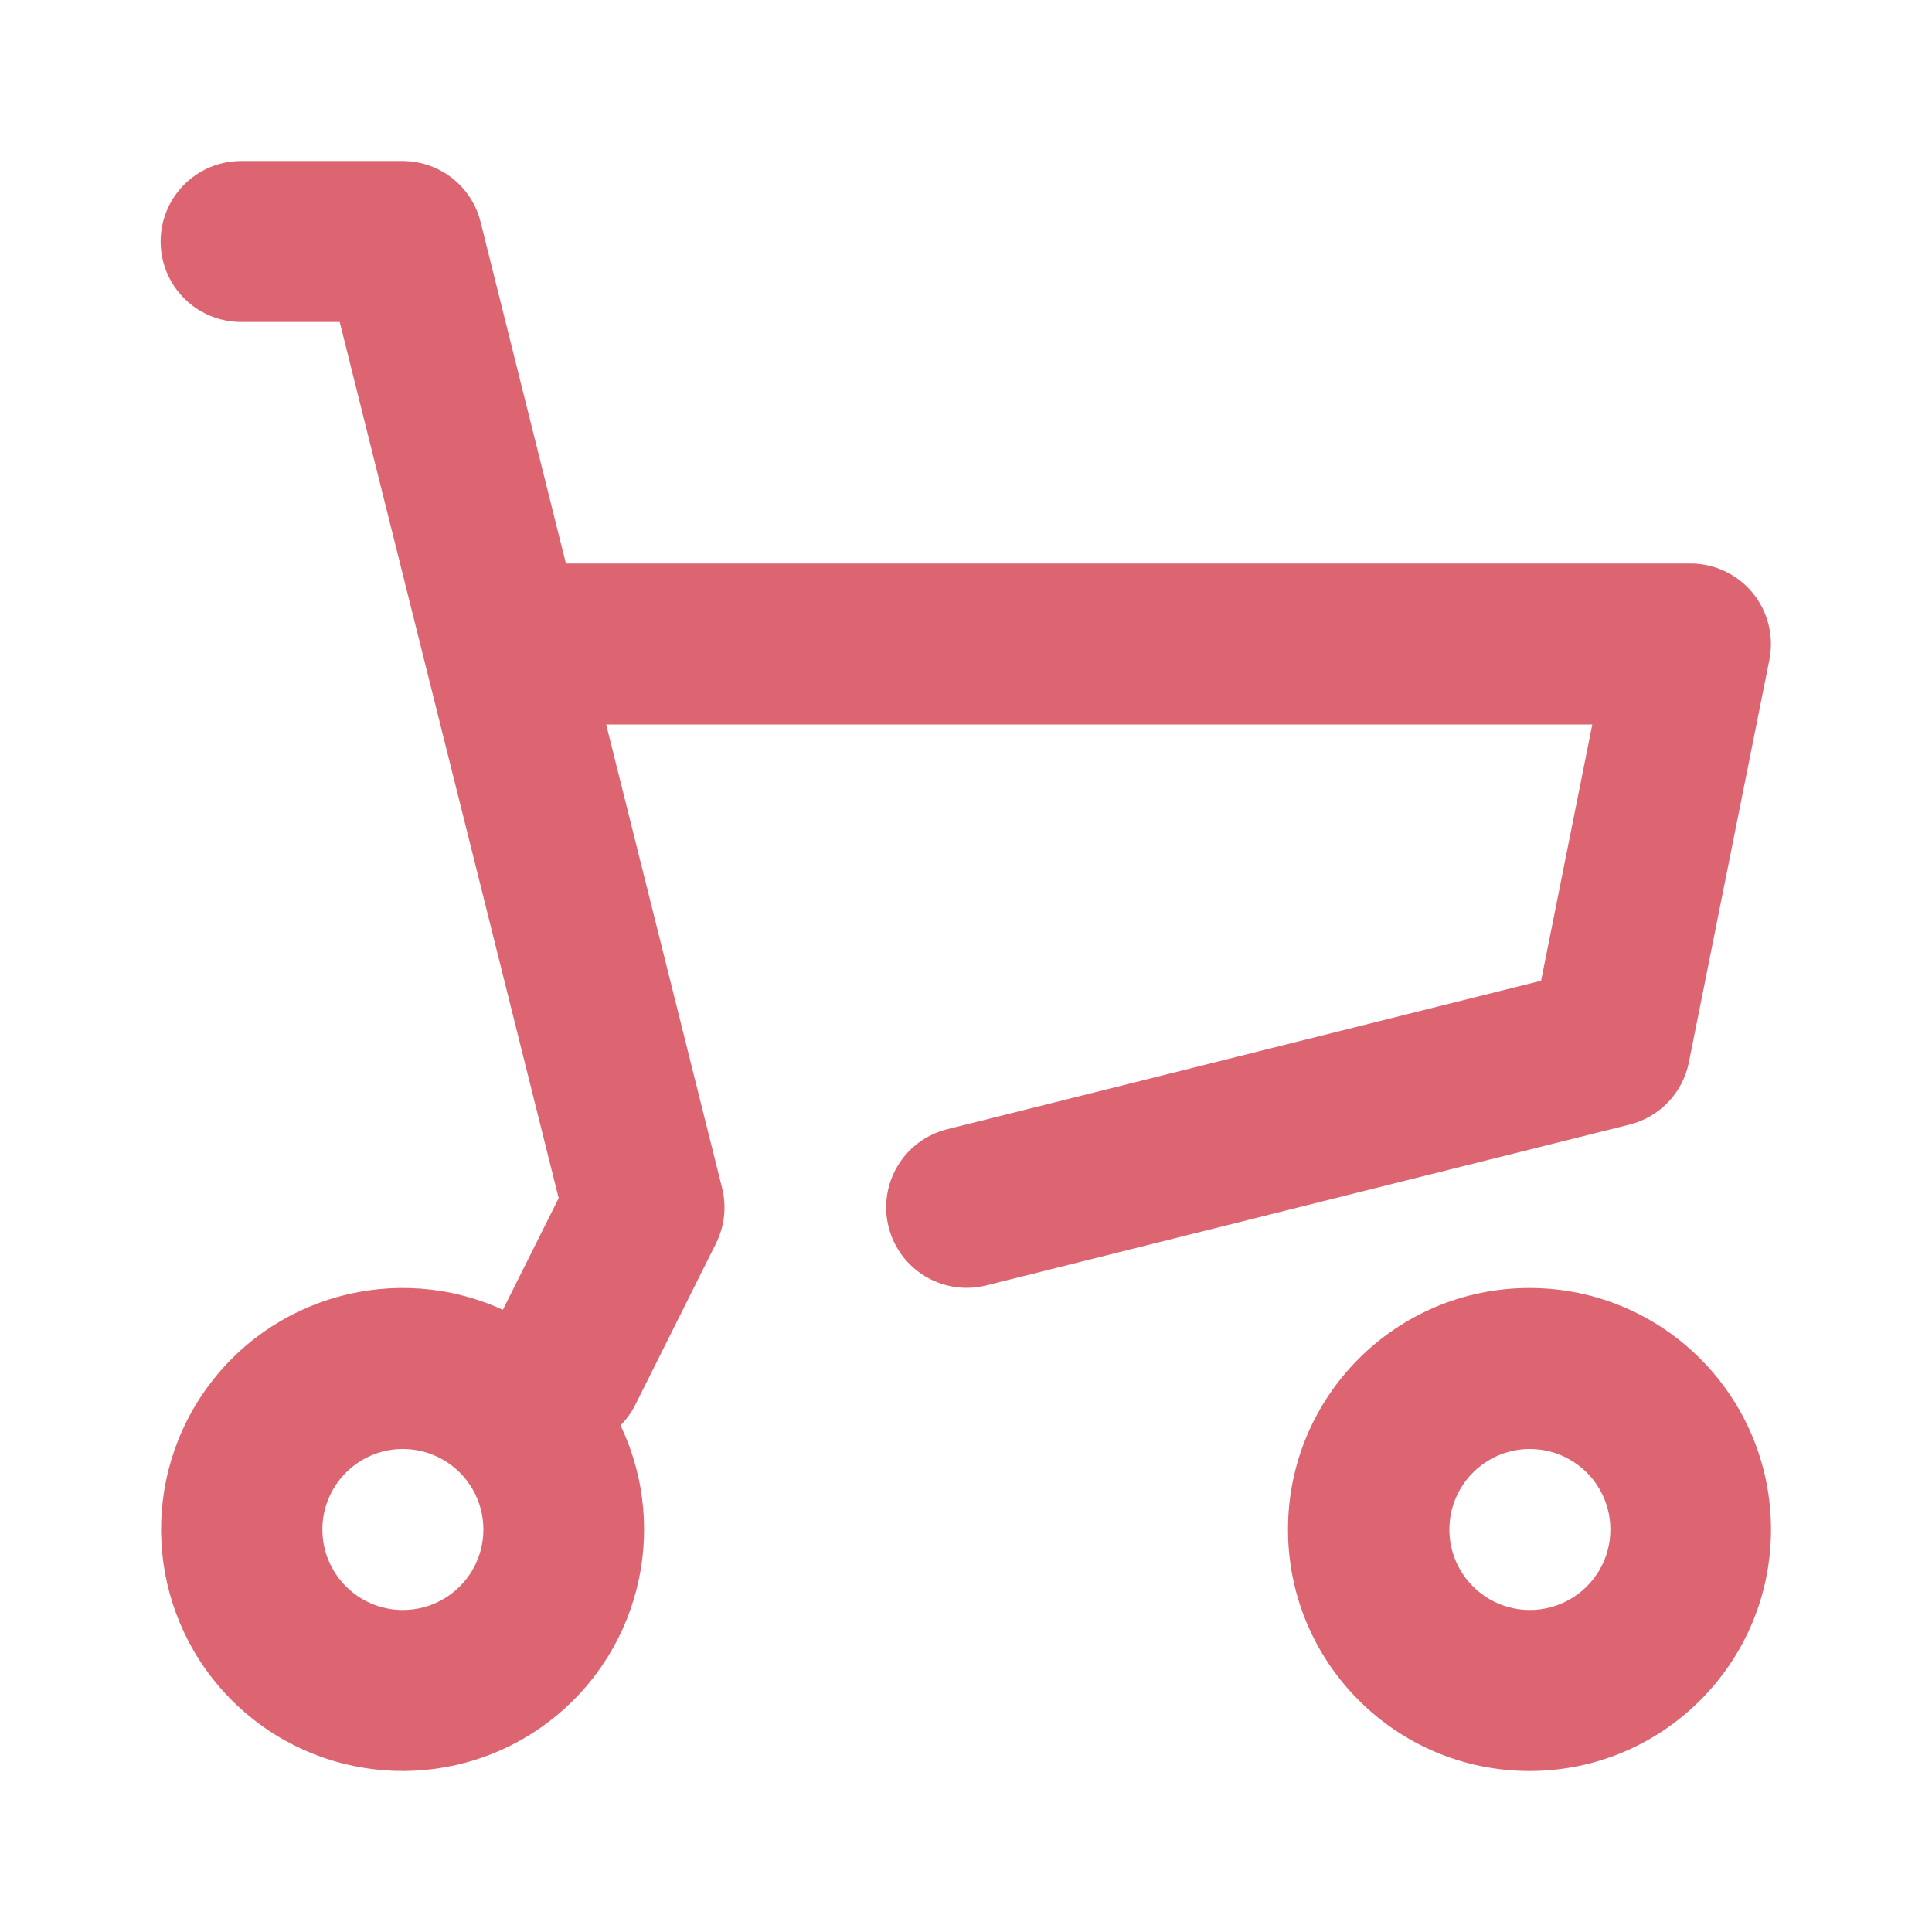
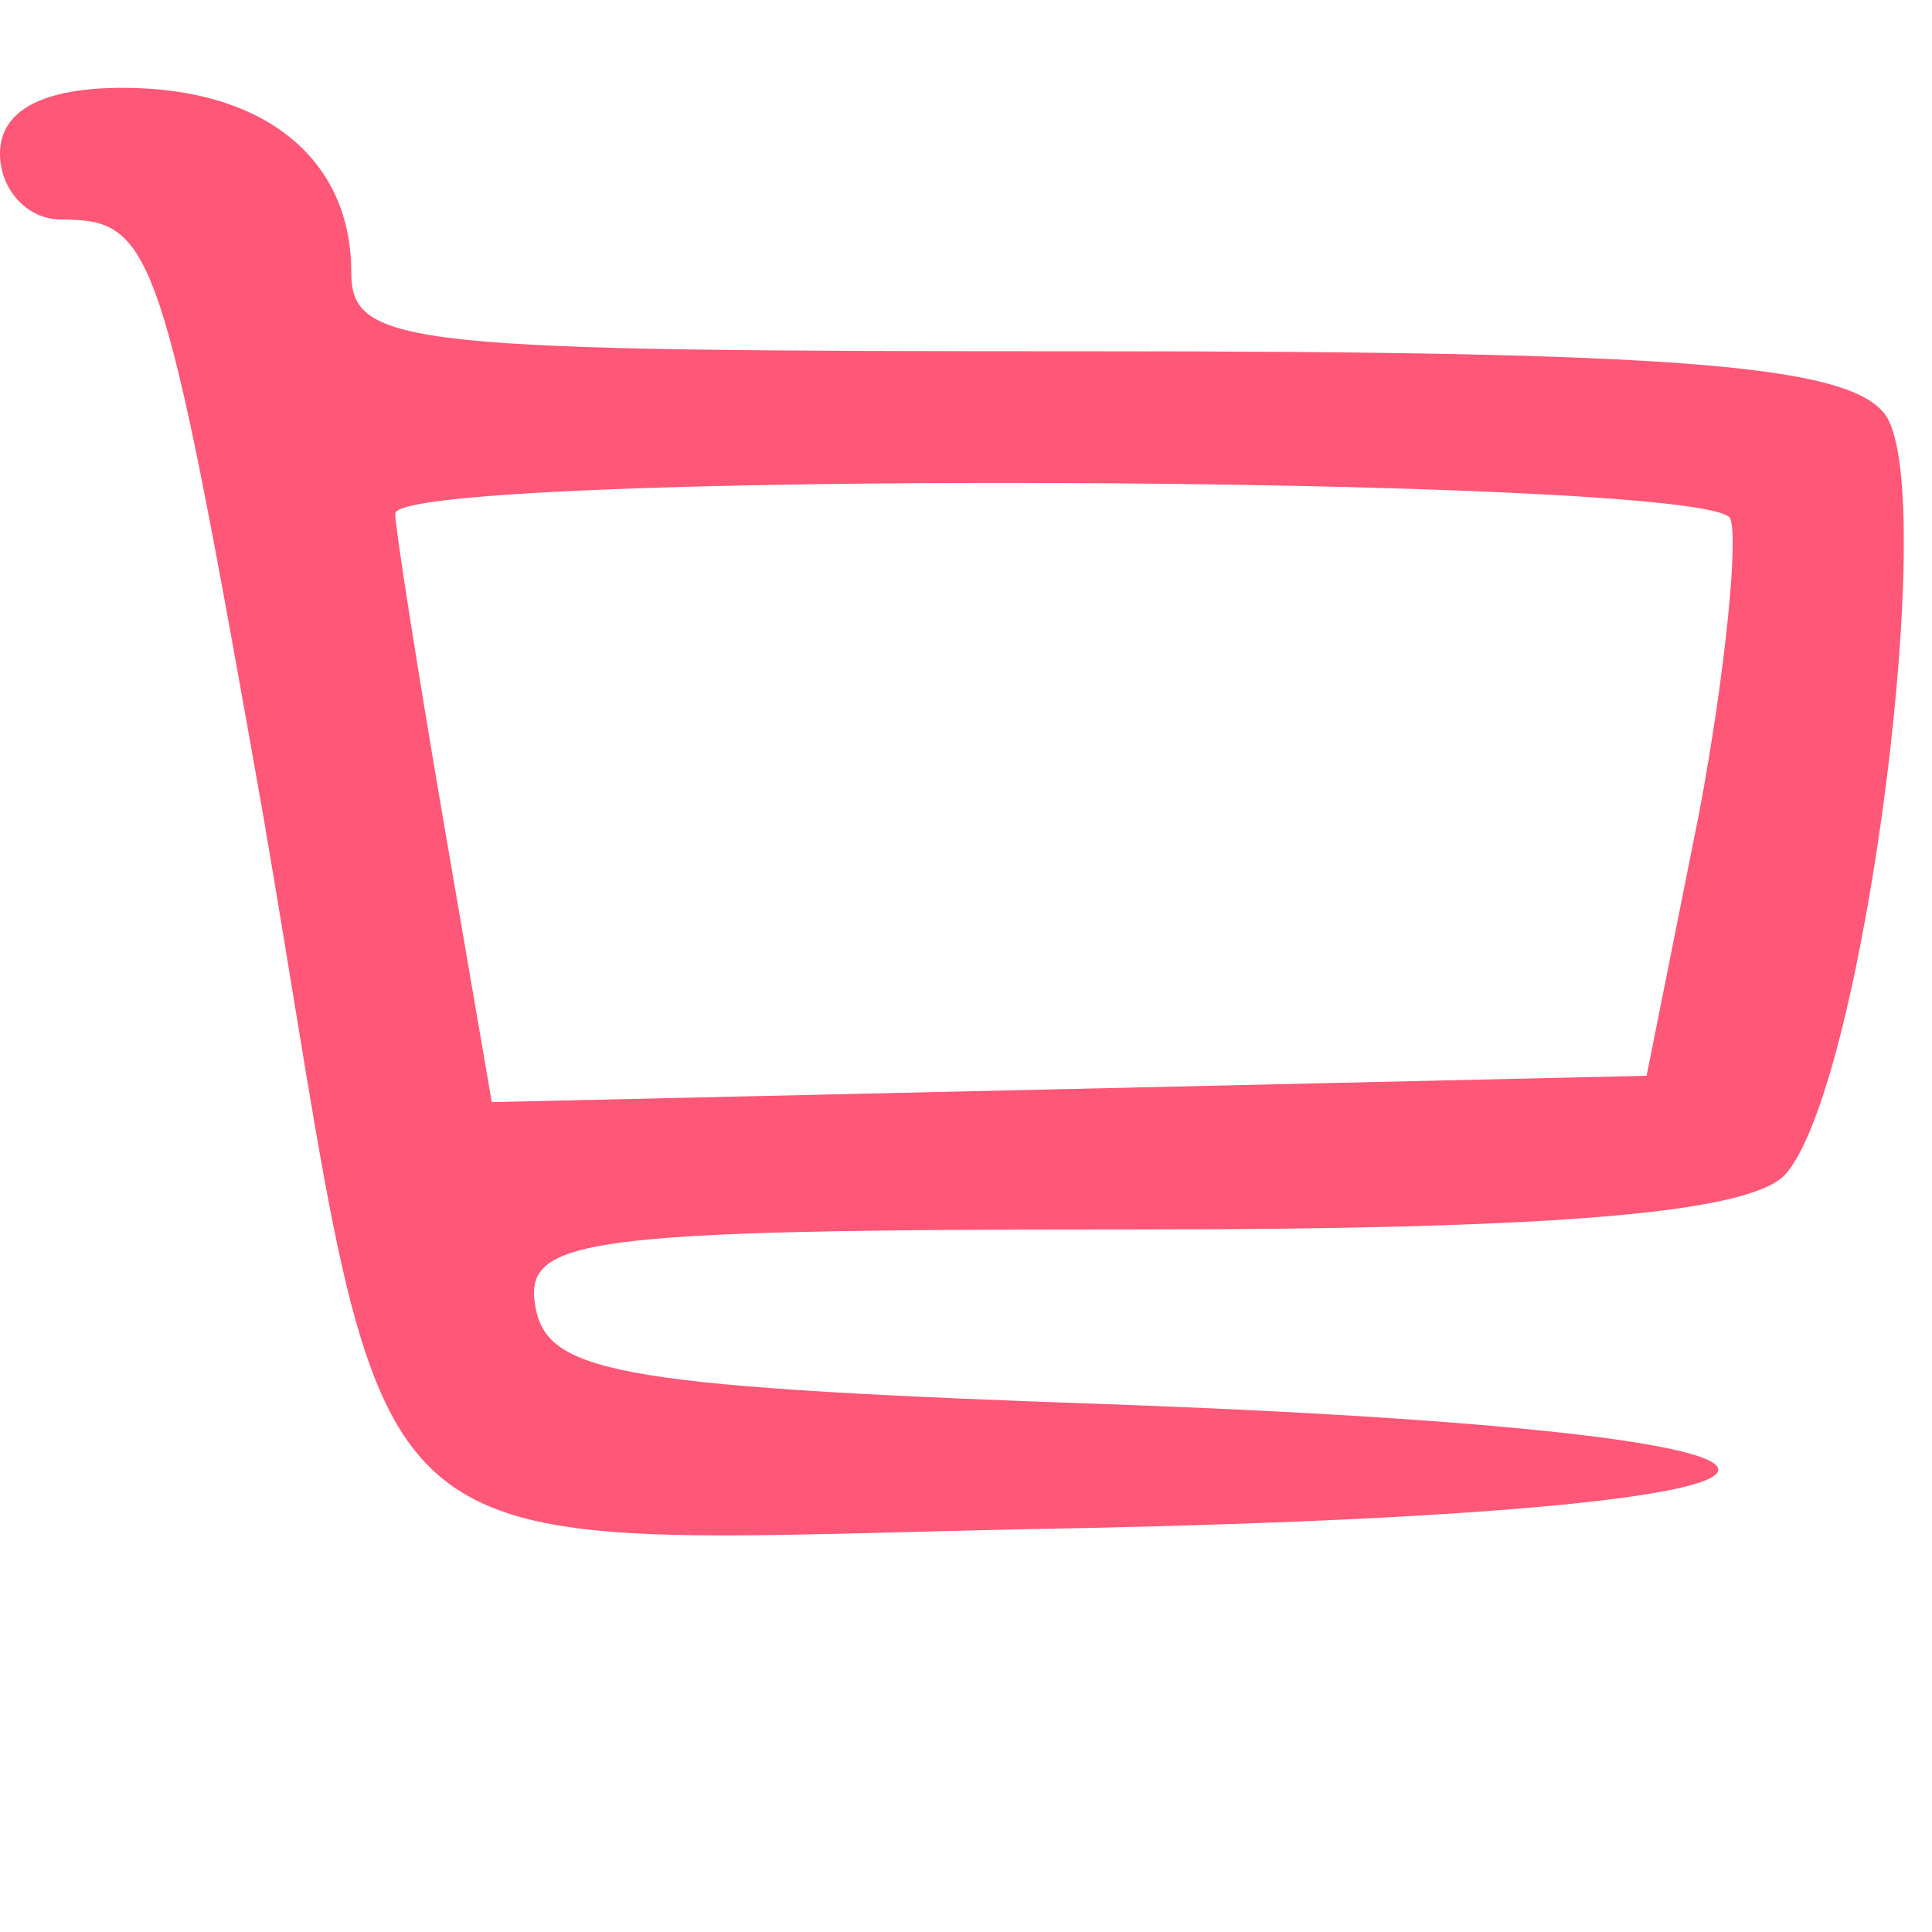
- <svg xmlns="http://www.w3.org/2000/svg" t="1583640519768" class="icon" viewBox="0 0 1024 1024" version="1.1" p-id="5689" width="200" height="200">
-   <defs>
-     <style type="text/css" />
-   </defs>
-   <path d="M266.539 694.187l29.568-59.136L180.053 170.667H128a42.667 42.667 0 1 1 0-85.333h85.333a42.667 42.667 0 0 1 41.387 32.299L299.947 298.667H896a42.667 42.667 0 0 1 41.813 51.029l-42.667 213.333a42.667 42.667 0 0 1-31.445 33.024l-341.333 85.333a42.667 42.667 0 0 1-20.736-82.773l315.179-78.805L843.947 384H321.28l61.44 245.632a42.667 42.667 0 0 1-3.243 29.44l-42.667 85.333a42.624 42.624 0 0 1-7.936 11.093 128 128 0 1 1-62.336-61.269zM213.333 853.333a42.667 42.667 0 1 0 0-85.333 42.667 42.667 0 0 0 0 85.333z m597.333 85.333a128 128 0 1 1 0-256 128 128 0 0 1 0 256z m0-85.333a42.667 42.667 0 1 0 0-85.333 42.667 42.667 0 0 0 0 85.333z" p-id="5690" fill="#dd6572" />
+ <svg xmlns="http://www.w3.org/2000/svg" version="1.0" width="44pt" height="44pt" viewBox="0 0 44 44" preserveAspectRatio="xMidYMid meet">
+   <g transform="translate(0,44) scale(0.1,-0.1)" fill="#ff5777" stroke="none">
+     <path d="M0 405 c0 -8 6 -15 14 -15 21 0 23 -6 46 -136 31 -181 13 -165 187 -162 187 4 194 21 11 28 -116 4 -133 7 -136 22 -3 16 9 18 136 18 100 0 142 4 149 13 18 22 35 158 22 173 -9 11 -49 14 -180 14 -156 0 -169 1 -169 18 0 26 -20 42 -52 42 -18 0 -28 -5 -28 -15z m394 -83 c2 -4 -1 -35 -7 -67 l-12 -60 -131 -3 -132 -3 -11 64 c-6 35 -11 67 -11 70 0 10 298 9 304 -1z" />
+   </g>
</svg>
